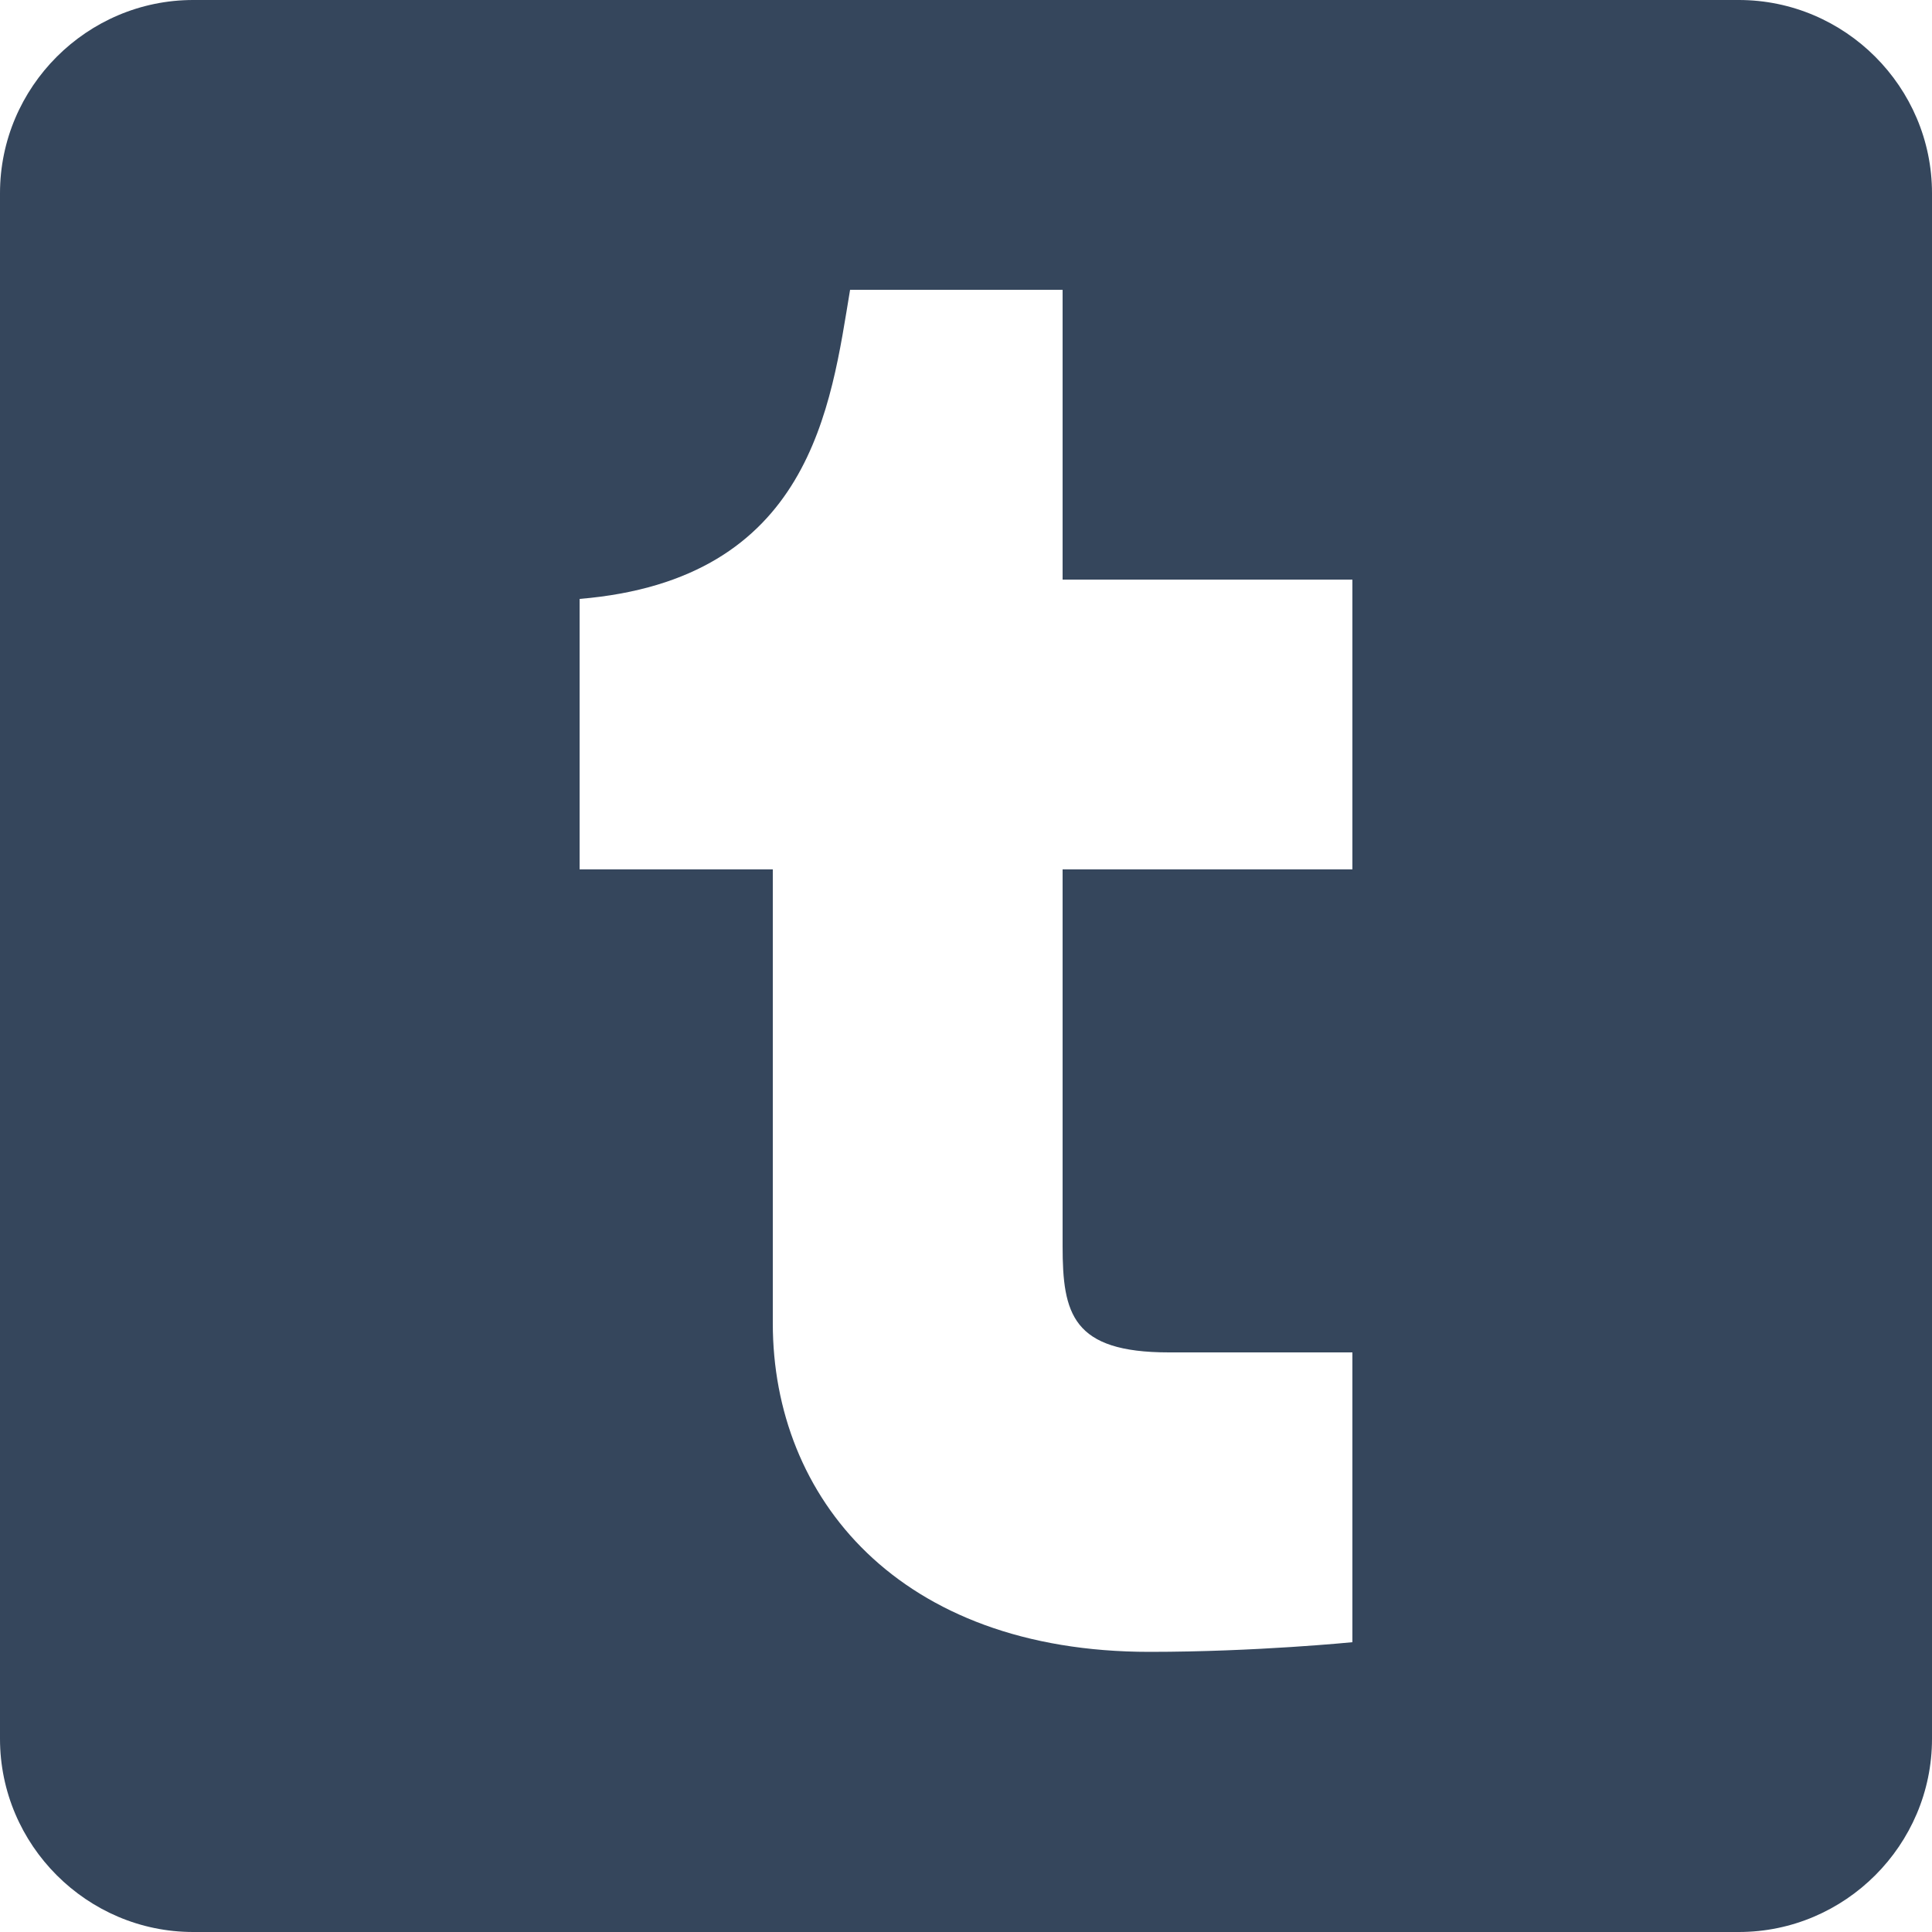
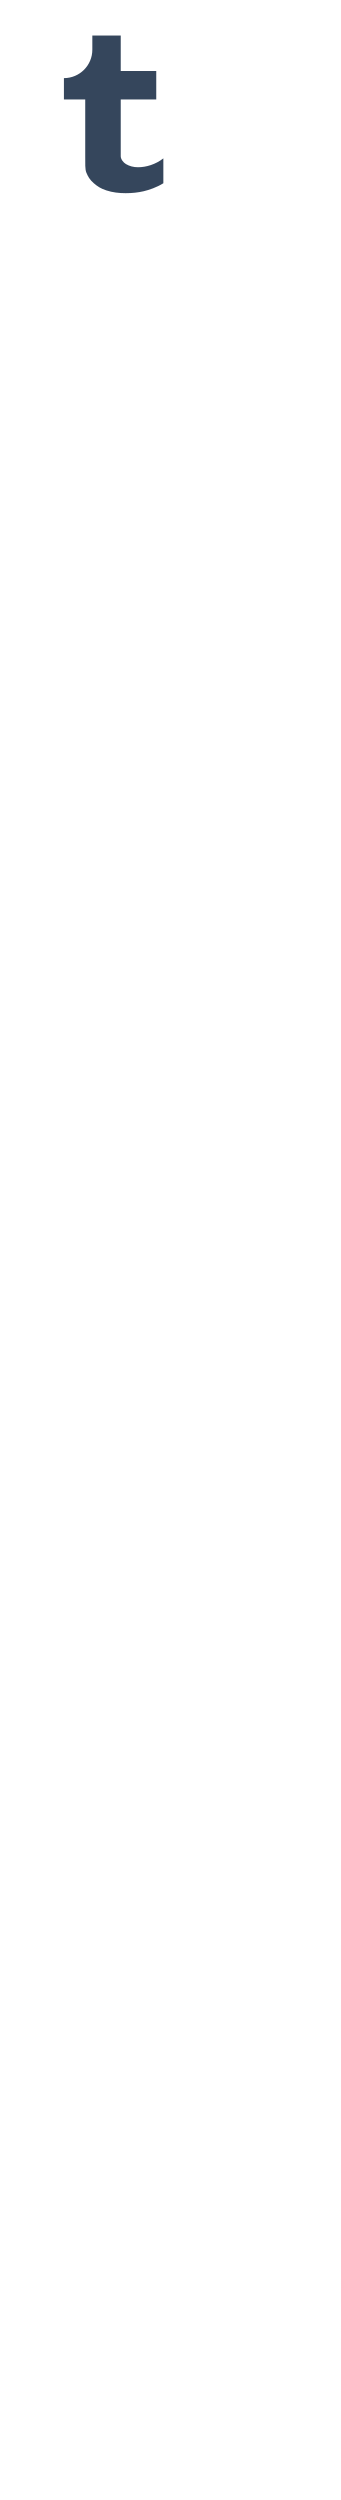
- <svg xmlns="http://www.w3.org/2000/svg" version="1.1" x="0px" y="0px" viewBox="0 0 510 510" enable-background="new 0 0 48 352" xml:space="preserve">
+ <svg xmlns="http://www.w3.org/2000/svg" version="1.1" x="0px" y="0px" viewBox="0 0 48 352" enable-background="new 0 0 48 352" xml:space="preserve">
  <g id="tumblr">
-     <path id="tumblr-icon" fill="#35465c" d="M459,0H51C22.95,0,0,22.95,0,51v408c0,28.05,22.95,51,51,51h408c28.05,0,51-22.95,51-51V51C510,22.95,487.05,0,459,0z     M357,229.5h-76.5c0,0,0,96.9,0,99.45c0,17.85,2.55,28.05,28.05,28.05c22.95,0,48.45,0,48.45,0v76.5c0,0-25.5,2.55-53.55,2.55    c-66.3,0-99.45-40.8-99.45-86.7c0-30.6,0-119.85,0-119.85h-51v-71.4c61.2-5.1,66.3-51,71.4-81.6h56.1V153H357V229.5z" />
+     <path id="tumblr-icon" fill="#35465c" d="M19.435,23.547c-0.64,0-1.206-0.149-1.704-0.447C17.354,22.877,17,22.406,17,22s0-0.699,0-2v-6h5v-4h-5V5   h-4c0,0.576,0,2,0,2c0,2.209-1.791,4-4,4v3h3v8c0,1.026-0.031,1.828,0.15,2.284c0.216,0.541,0.485,1.022,1.041,1.503   c0.558,0.478,0.998,0.765,1.787,1.023c0.863,0.285,1.775,0.39,2.72,0.39c0.903,0,1.744-0.091,2.521-0.272   c0.777-0.182,1.848-0.544,2.781-1.128v-3.5C21.892,23.16,20.57,23.547,19.435,23.547z" />
  </g>
</svg>
